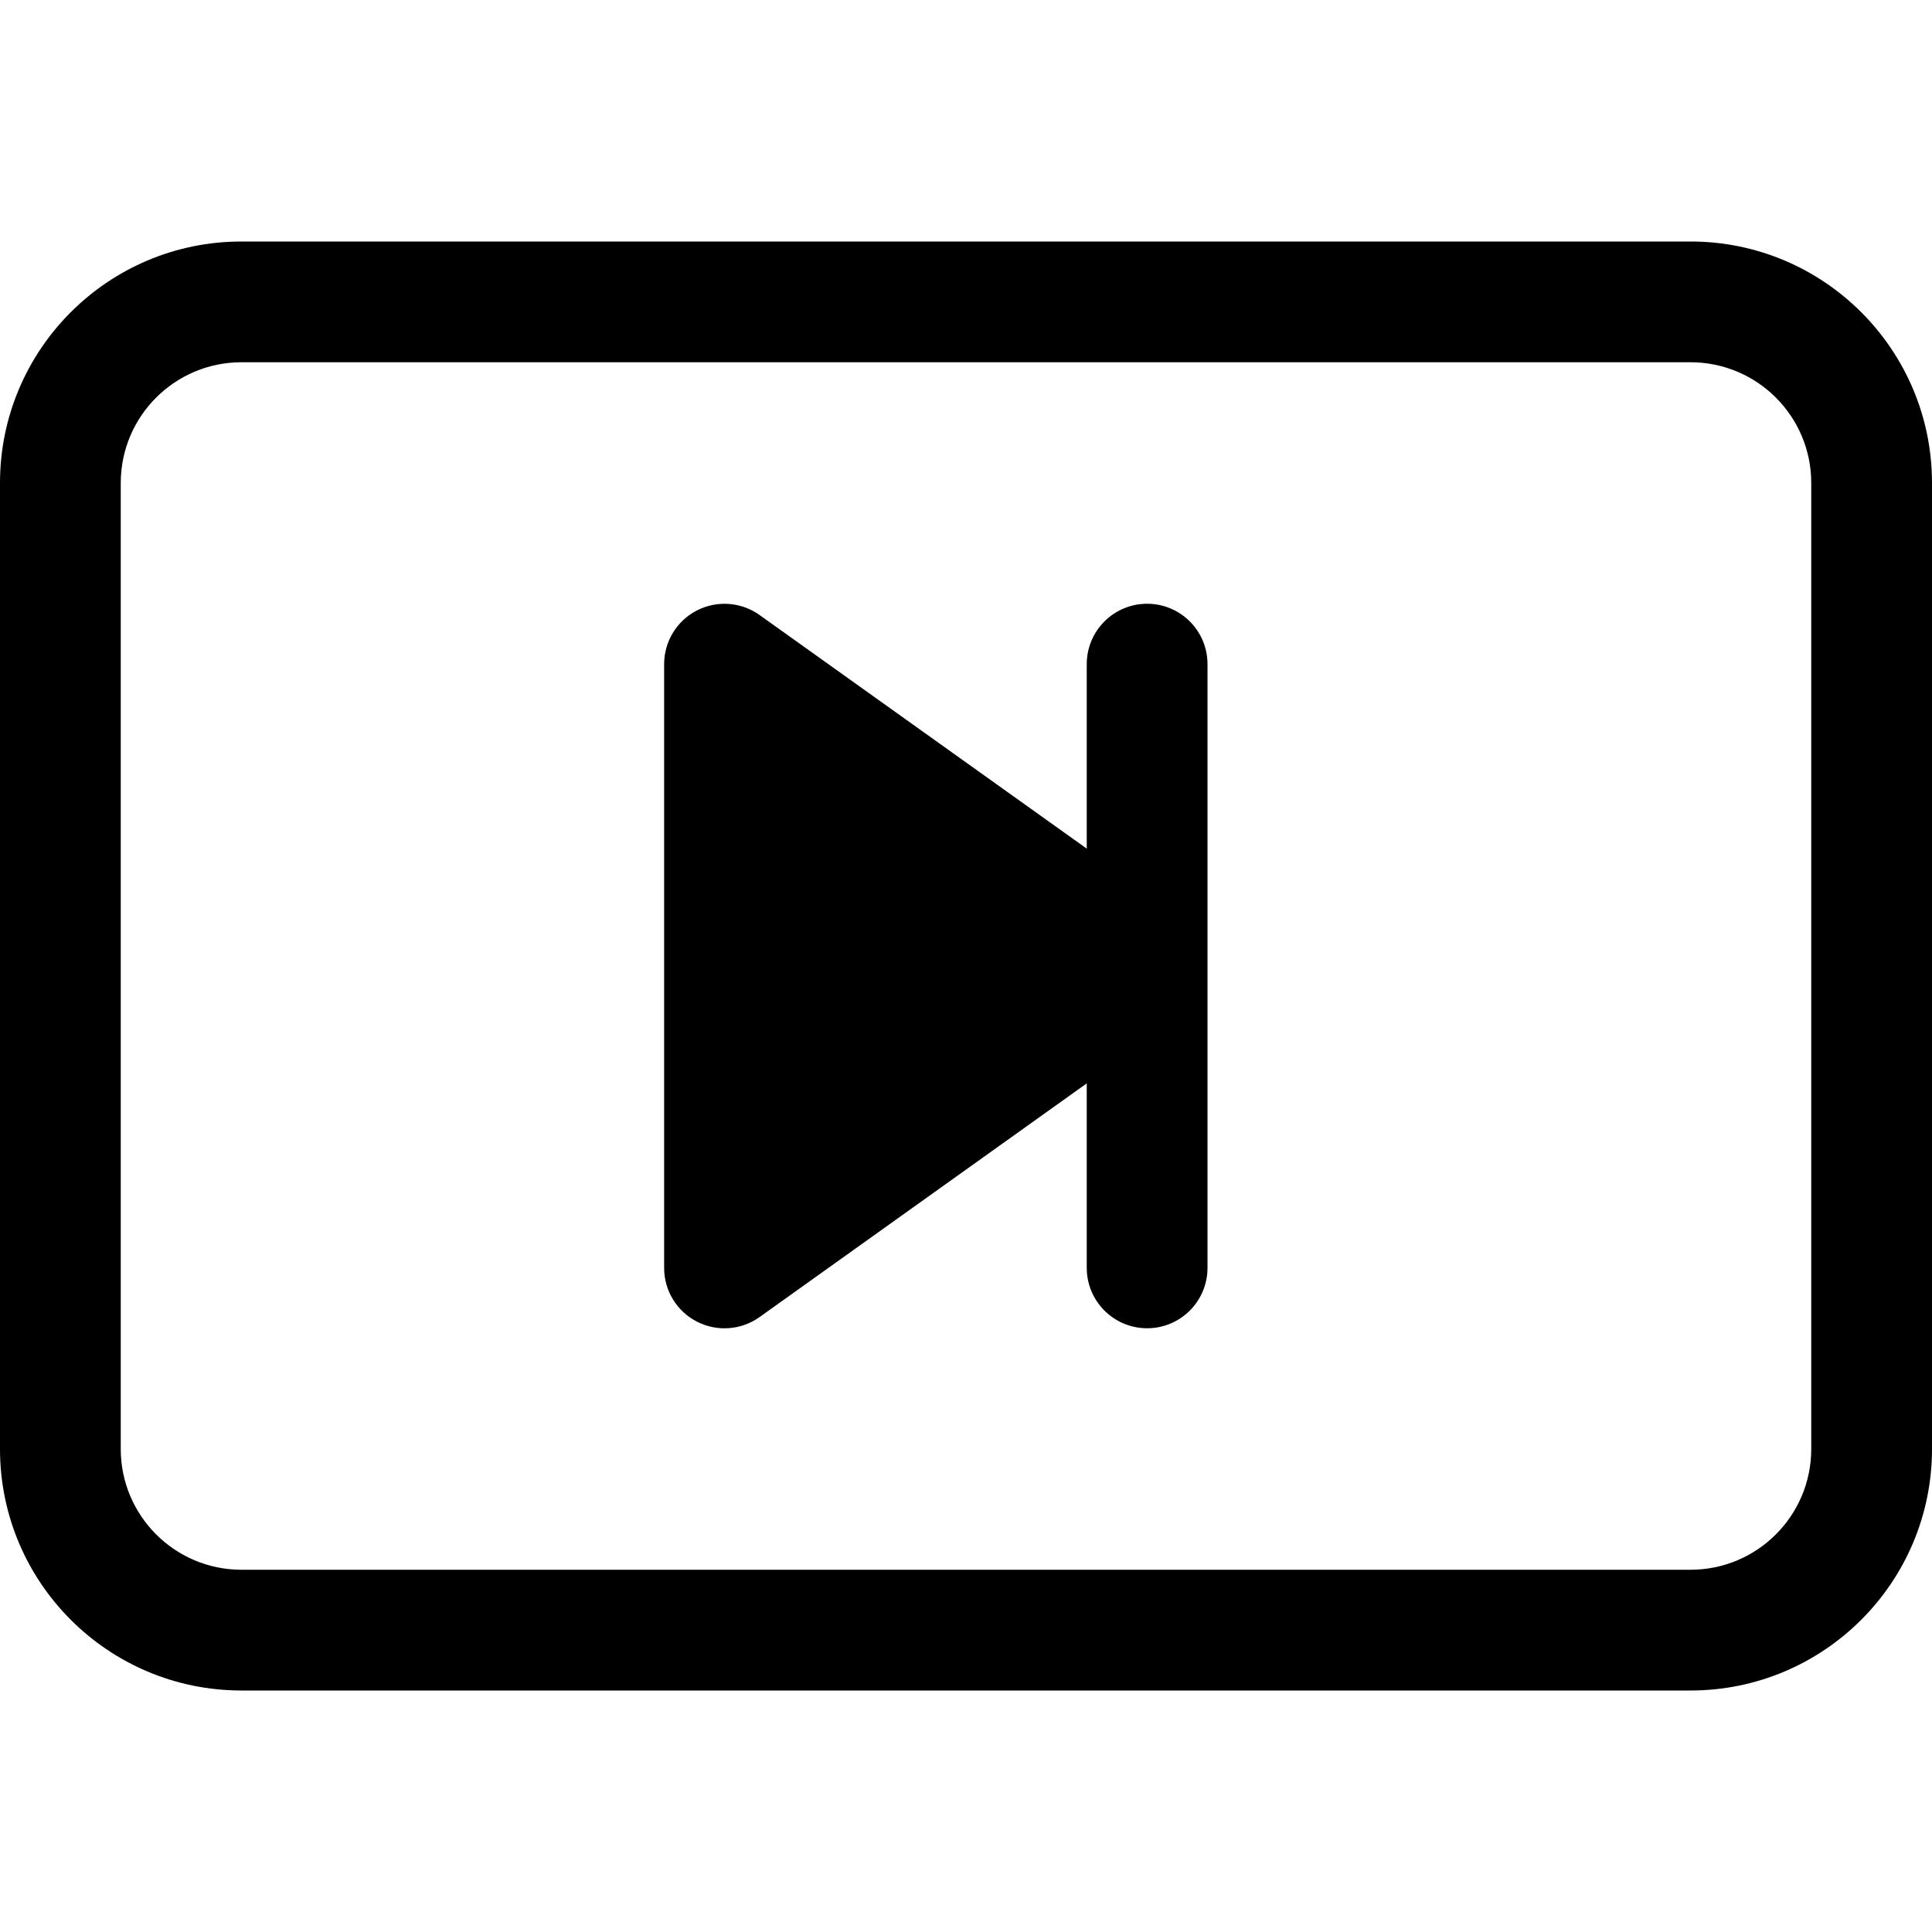
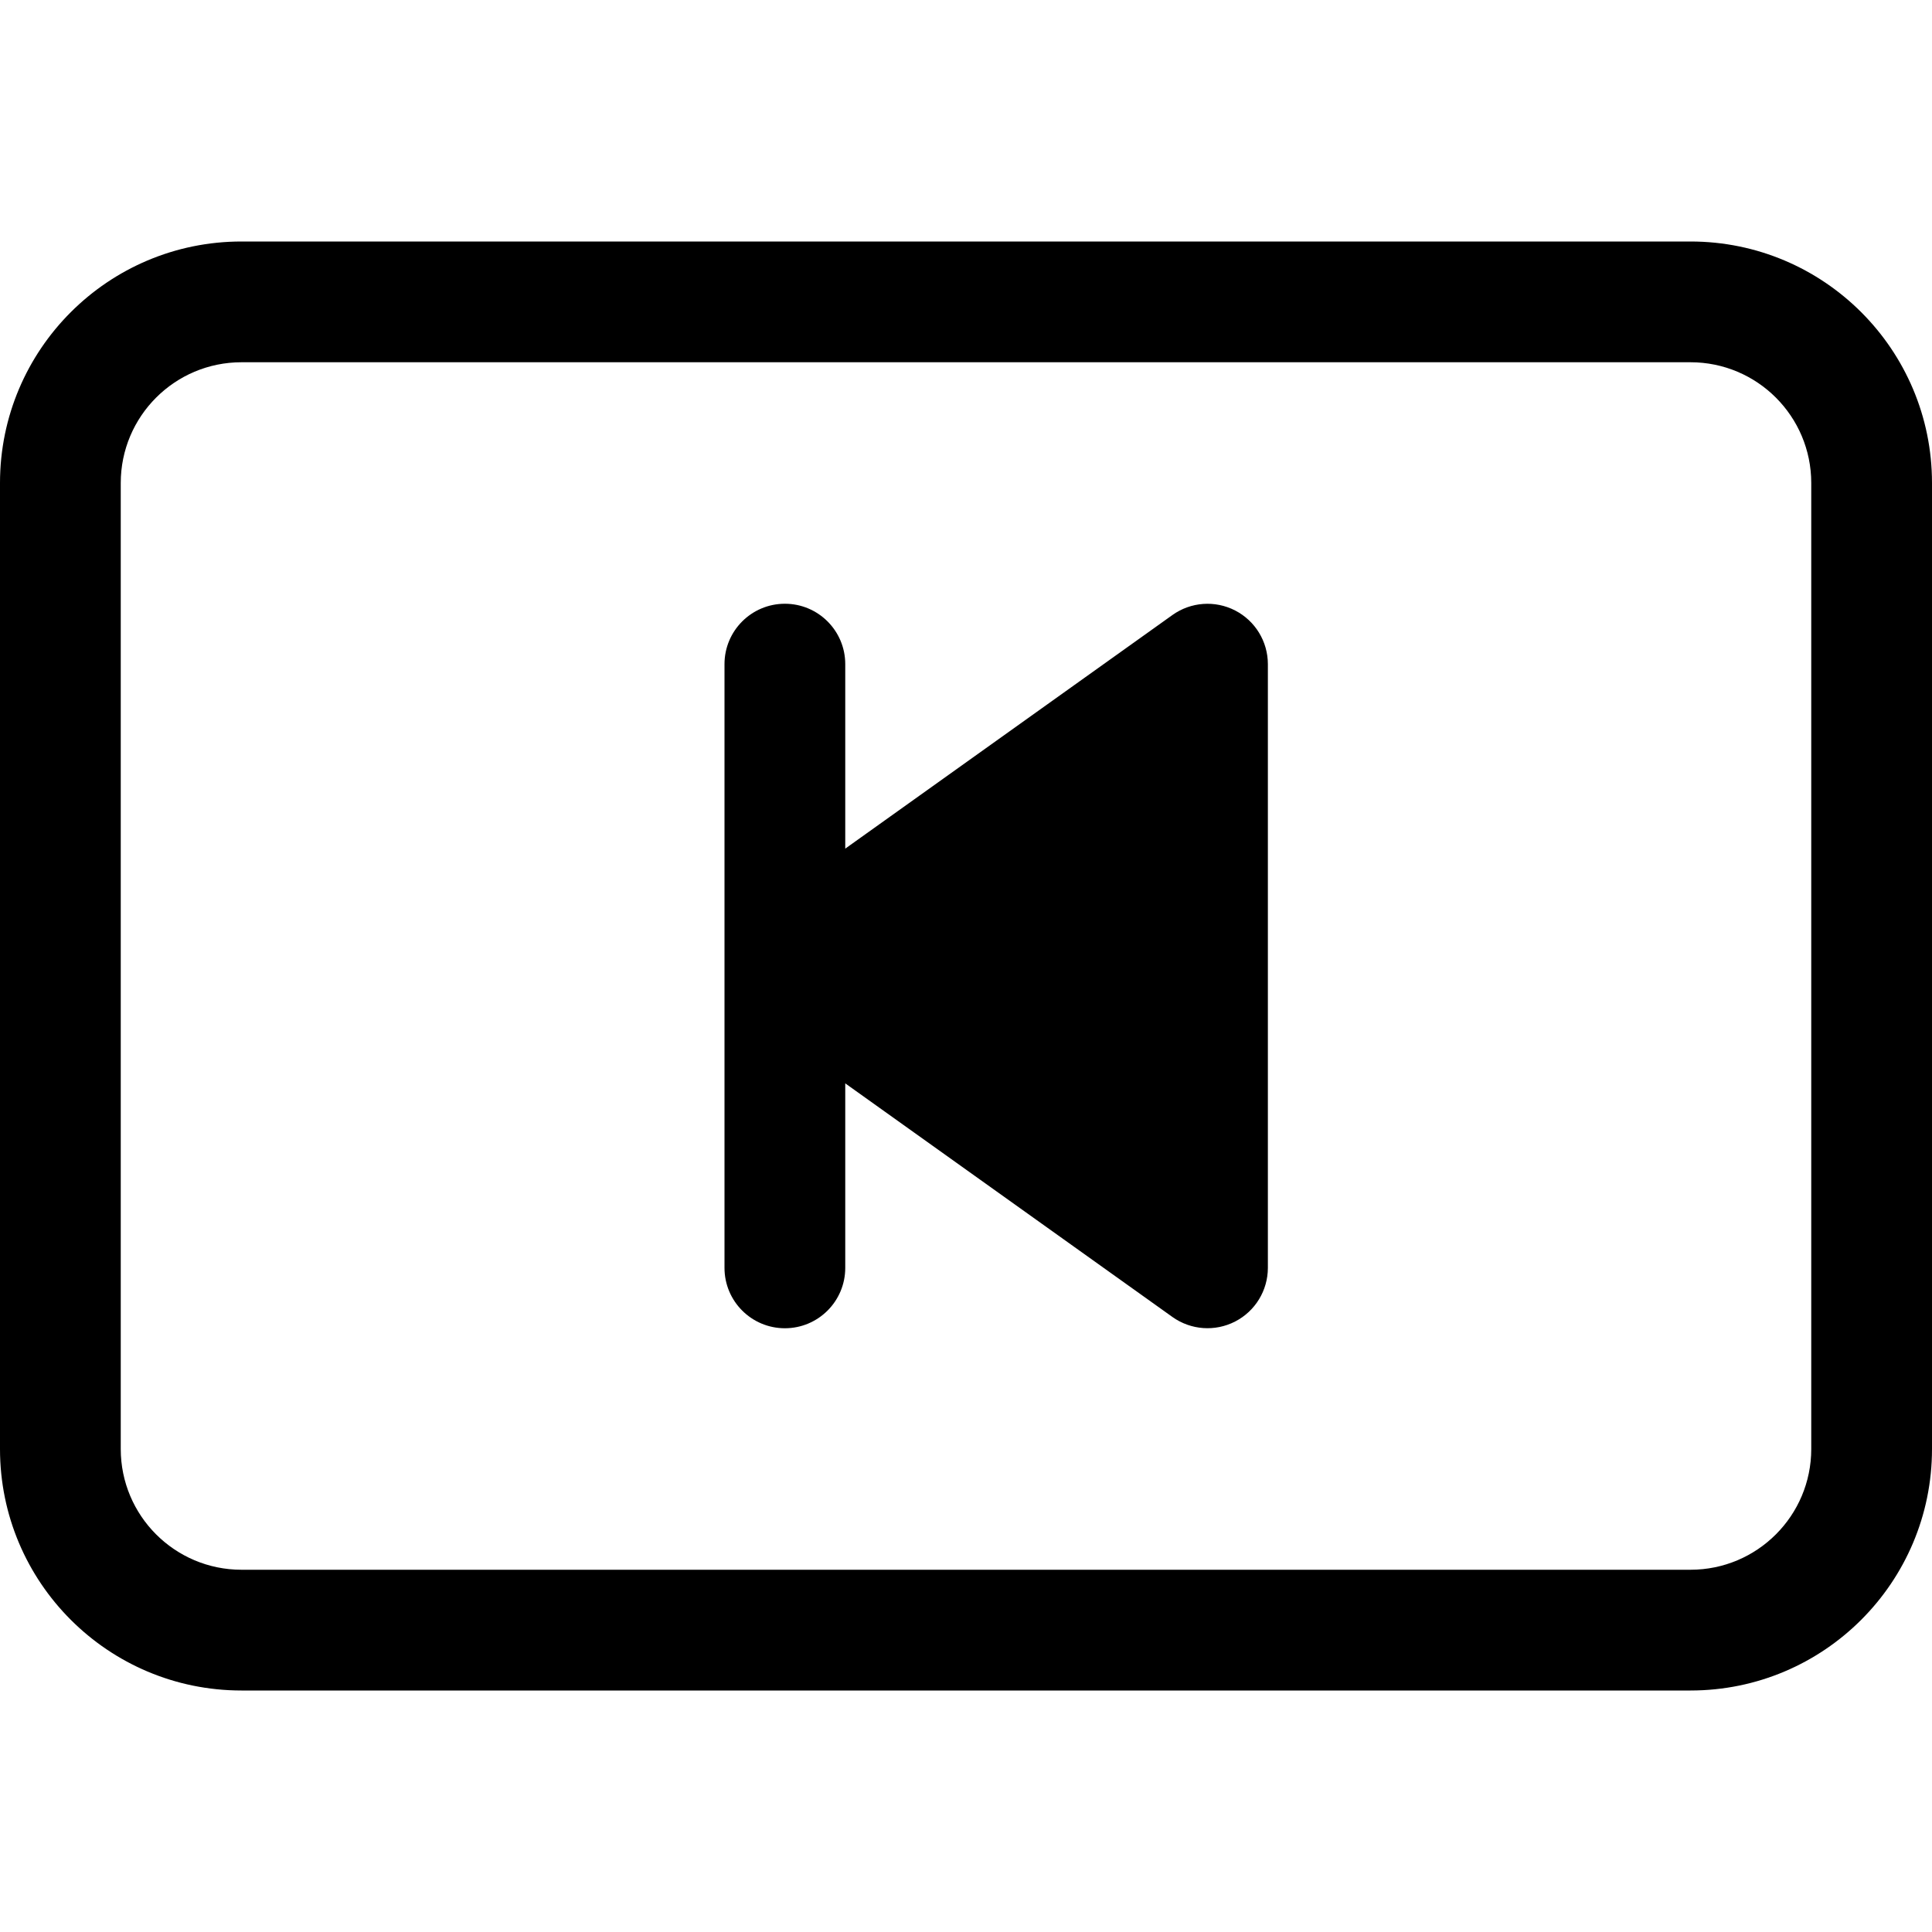
<svg xmlns="http://www.w3.org/2000/svg" width="16" height="16" fill="currentColor" class="bi bi-skip-start-btn" viewBox="0 0 16 16">
-   <path fill-rule="evenodd" d="M14 3H2a1 1 0 0 0-1 1v8a1 1 0 0 0 1 1h12a1 1 0 0 0 1-1V4a1 1 0 0 0-1-1zM2 2a2 2 0 0 0-2 2v8a2 2 0 0 0 2 2h12a2 2 0 0 0 2-2V4a2 2 0 0 0-2-2H2z" />
-   <path fill-rule="evenodd" d="M5.771 10.945a.5.5 0 0 0 .52-.038L9 8.972V10.5a.5.5 0 0 0 1 0v-5a.5.5 0 0 0-1 0v1.528L6.29 5.093a.5.5 0 0 0-.79.407v5a.5.5 0 0 0 .271.445z" />
+   <path fill-rule="evenodd" d="M15 4a1 1 0 0 0-1-1H2a1 1 0 0 0-1 1v8a1 1 0 0 0 1 1h12a1 1 0 0 0 1-1V4zM0 4a2 2 0 0 1 2-2h12a2 2 0 0 1 2 2v8a2 2 0 0 1-2 2H2a2 2 0 0 1-2-2V4zm9.71 1.093a.5.5 0 0 1 .79.407v5a.5.5 0 0 1-.79.407L7 8.972V10.5a.5.5 0 0 1-1 0v-5a.5.5 0 0 1 1 0v1.528l2.71-1.935z" />
</svg>
